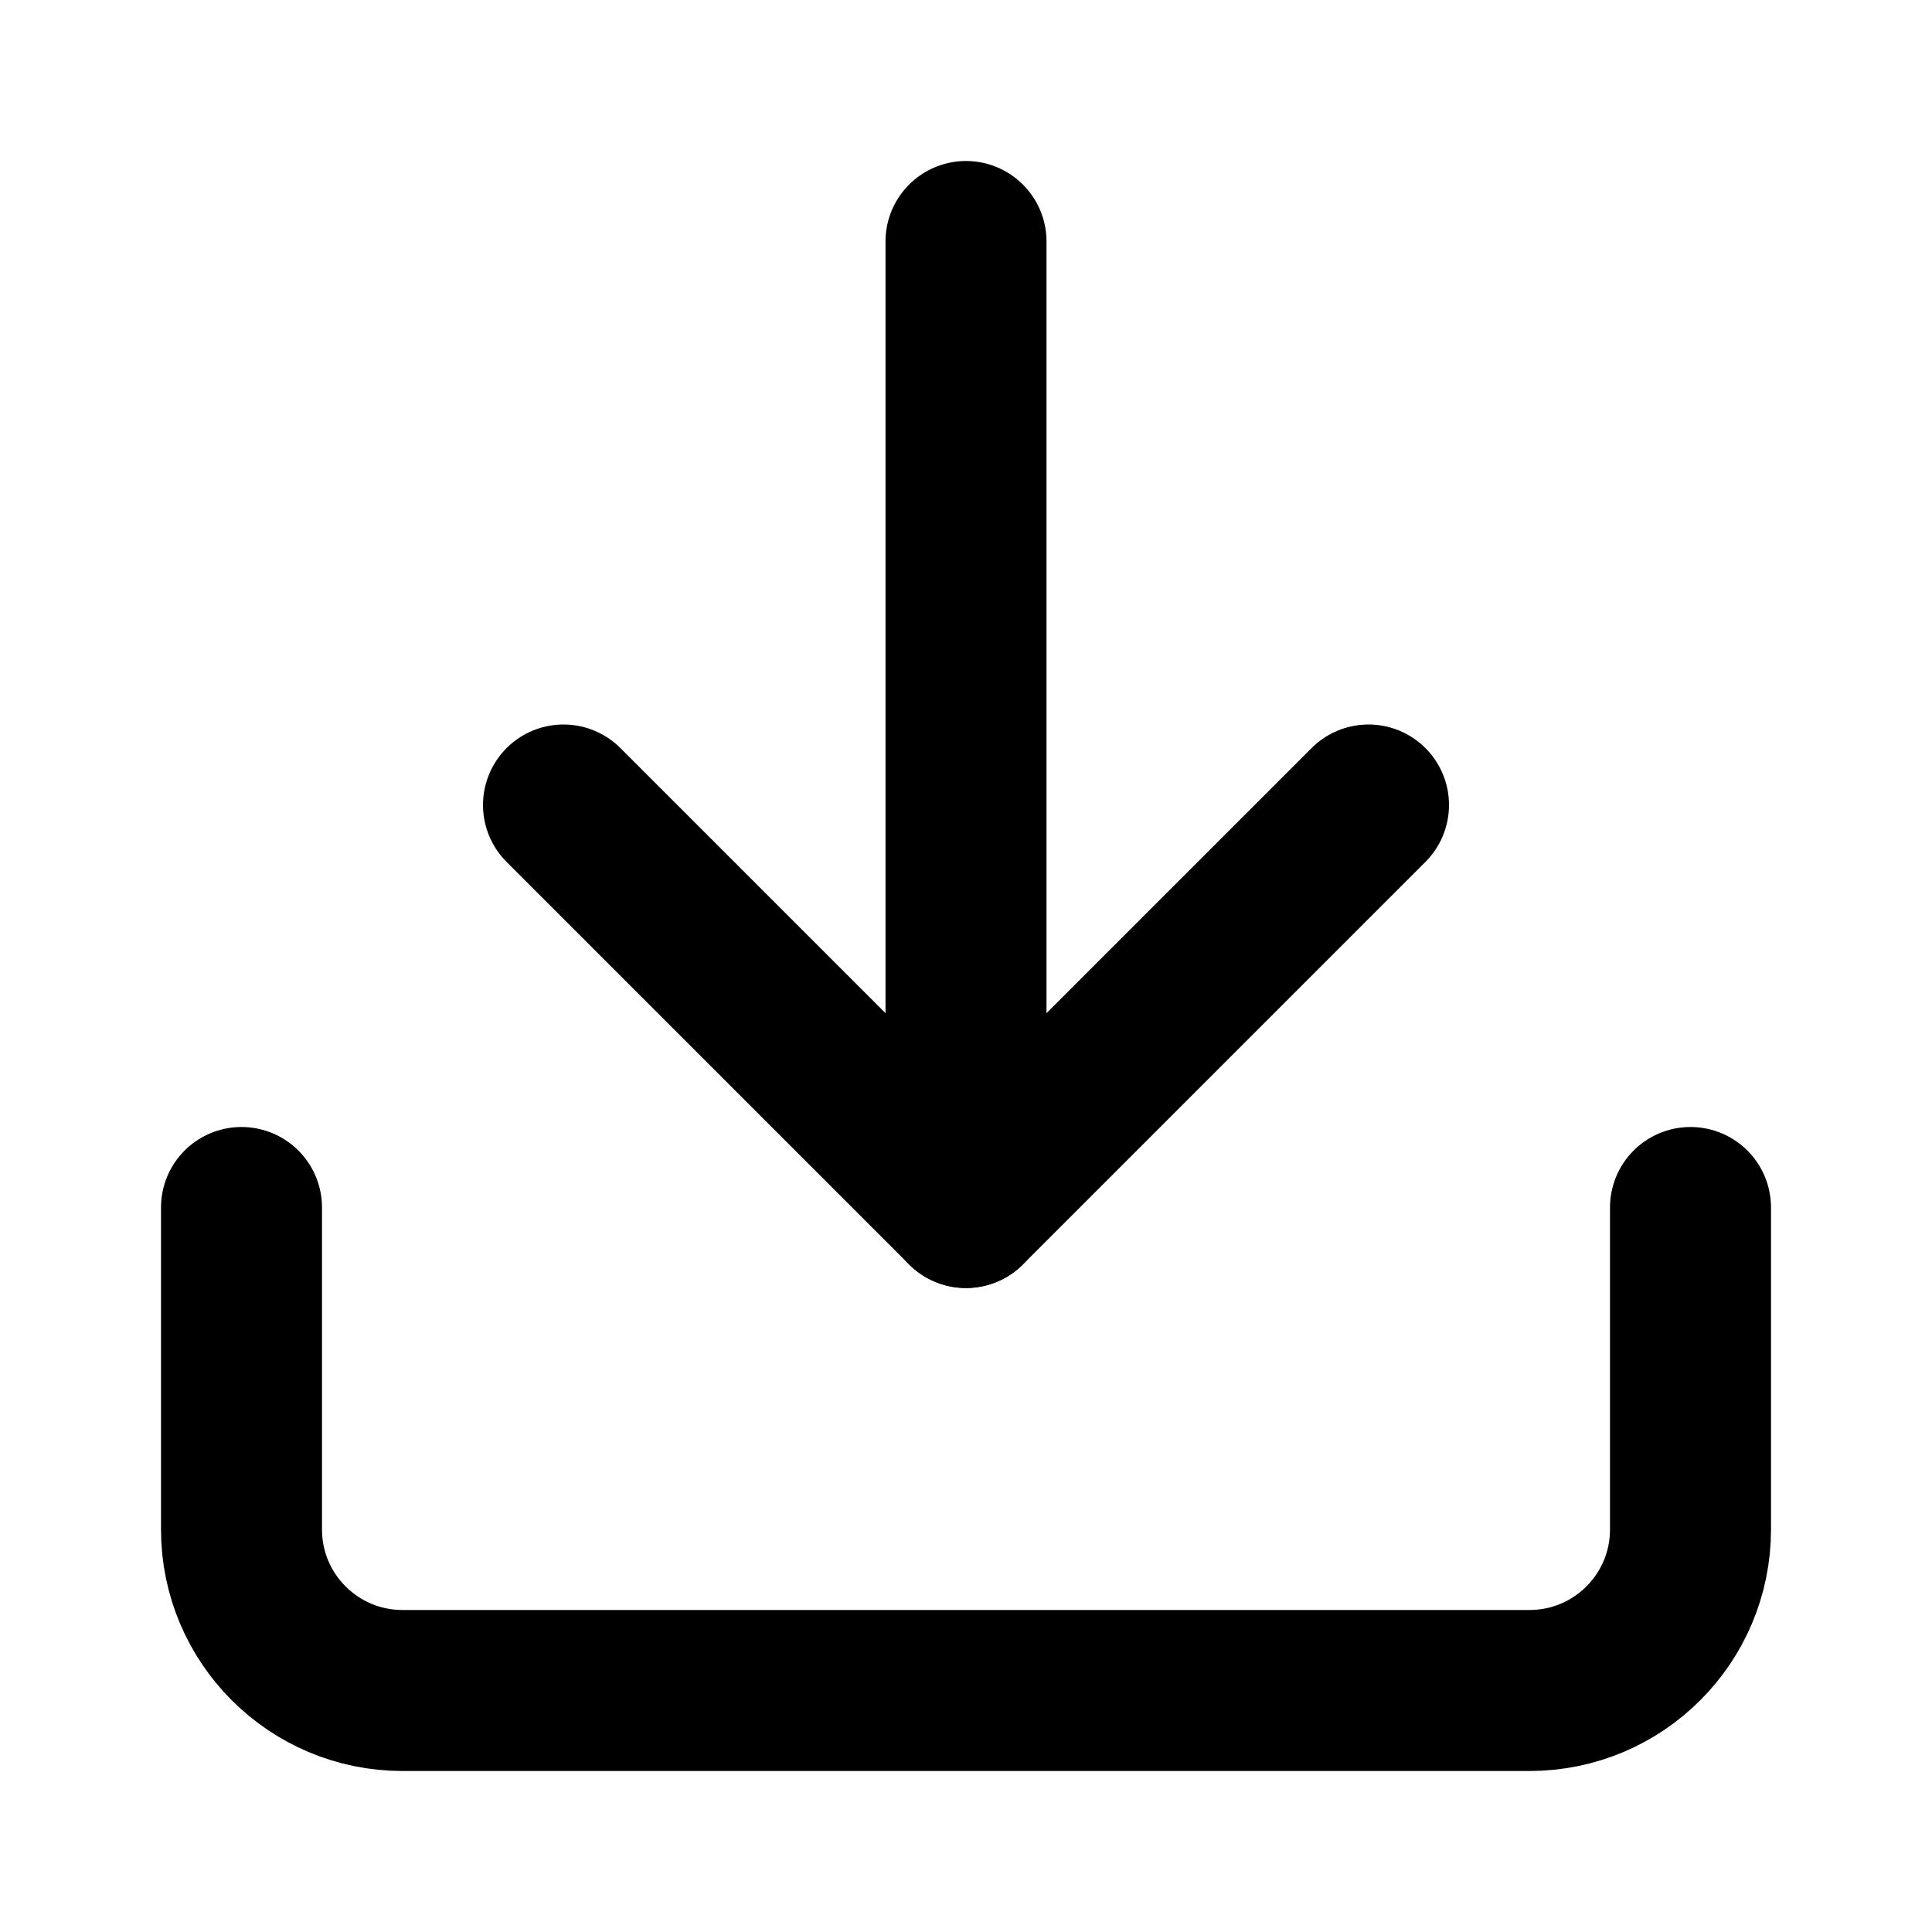
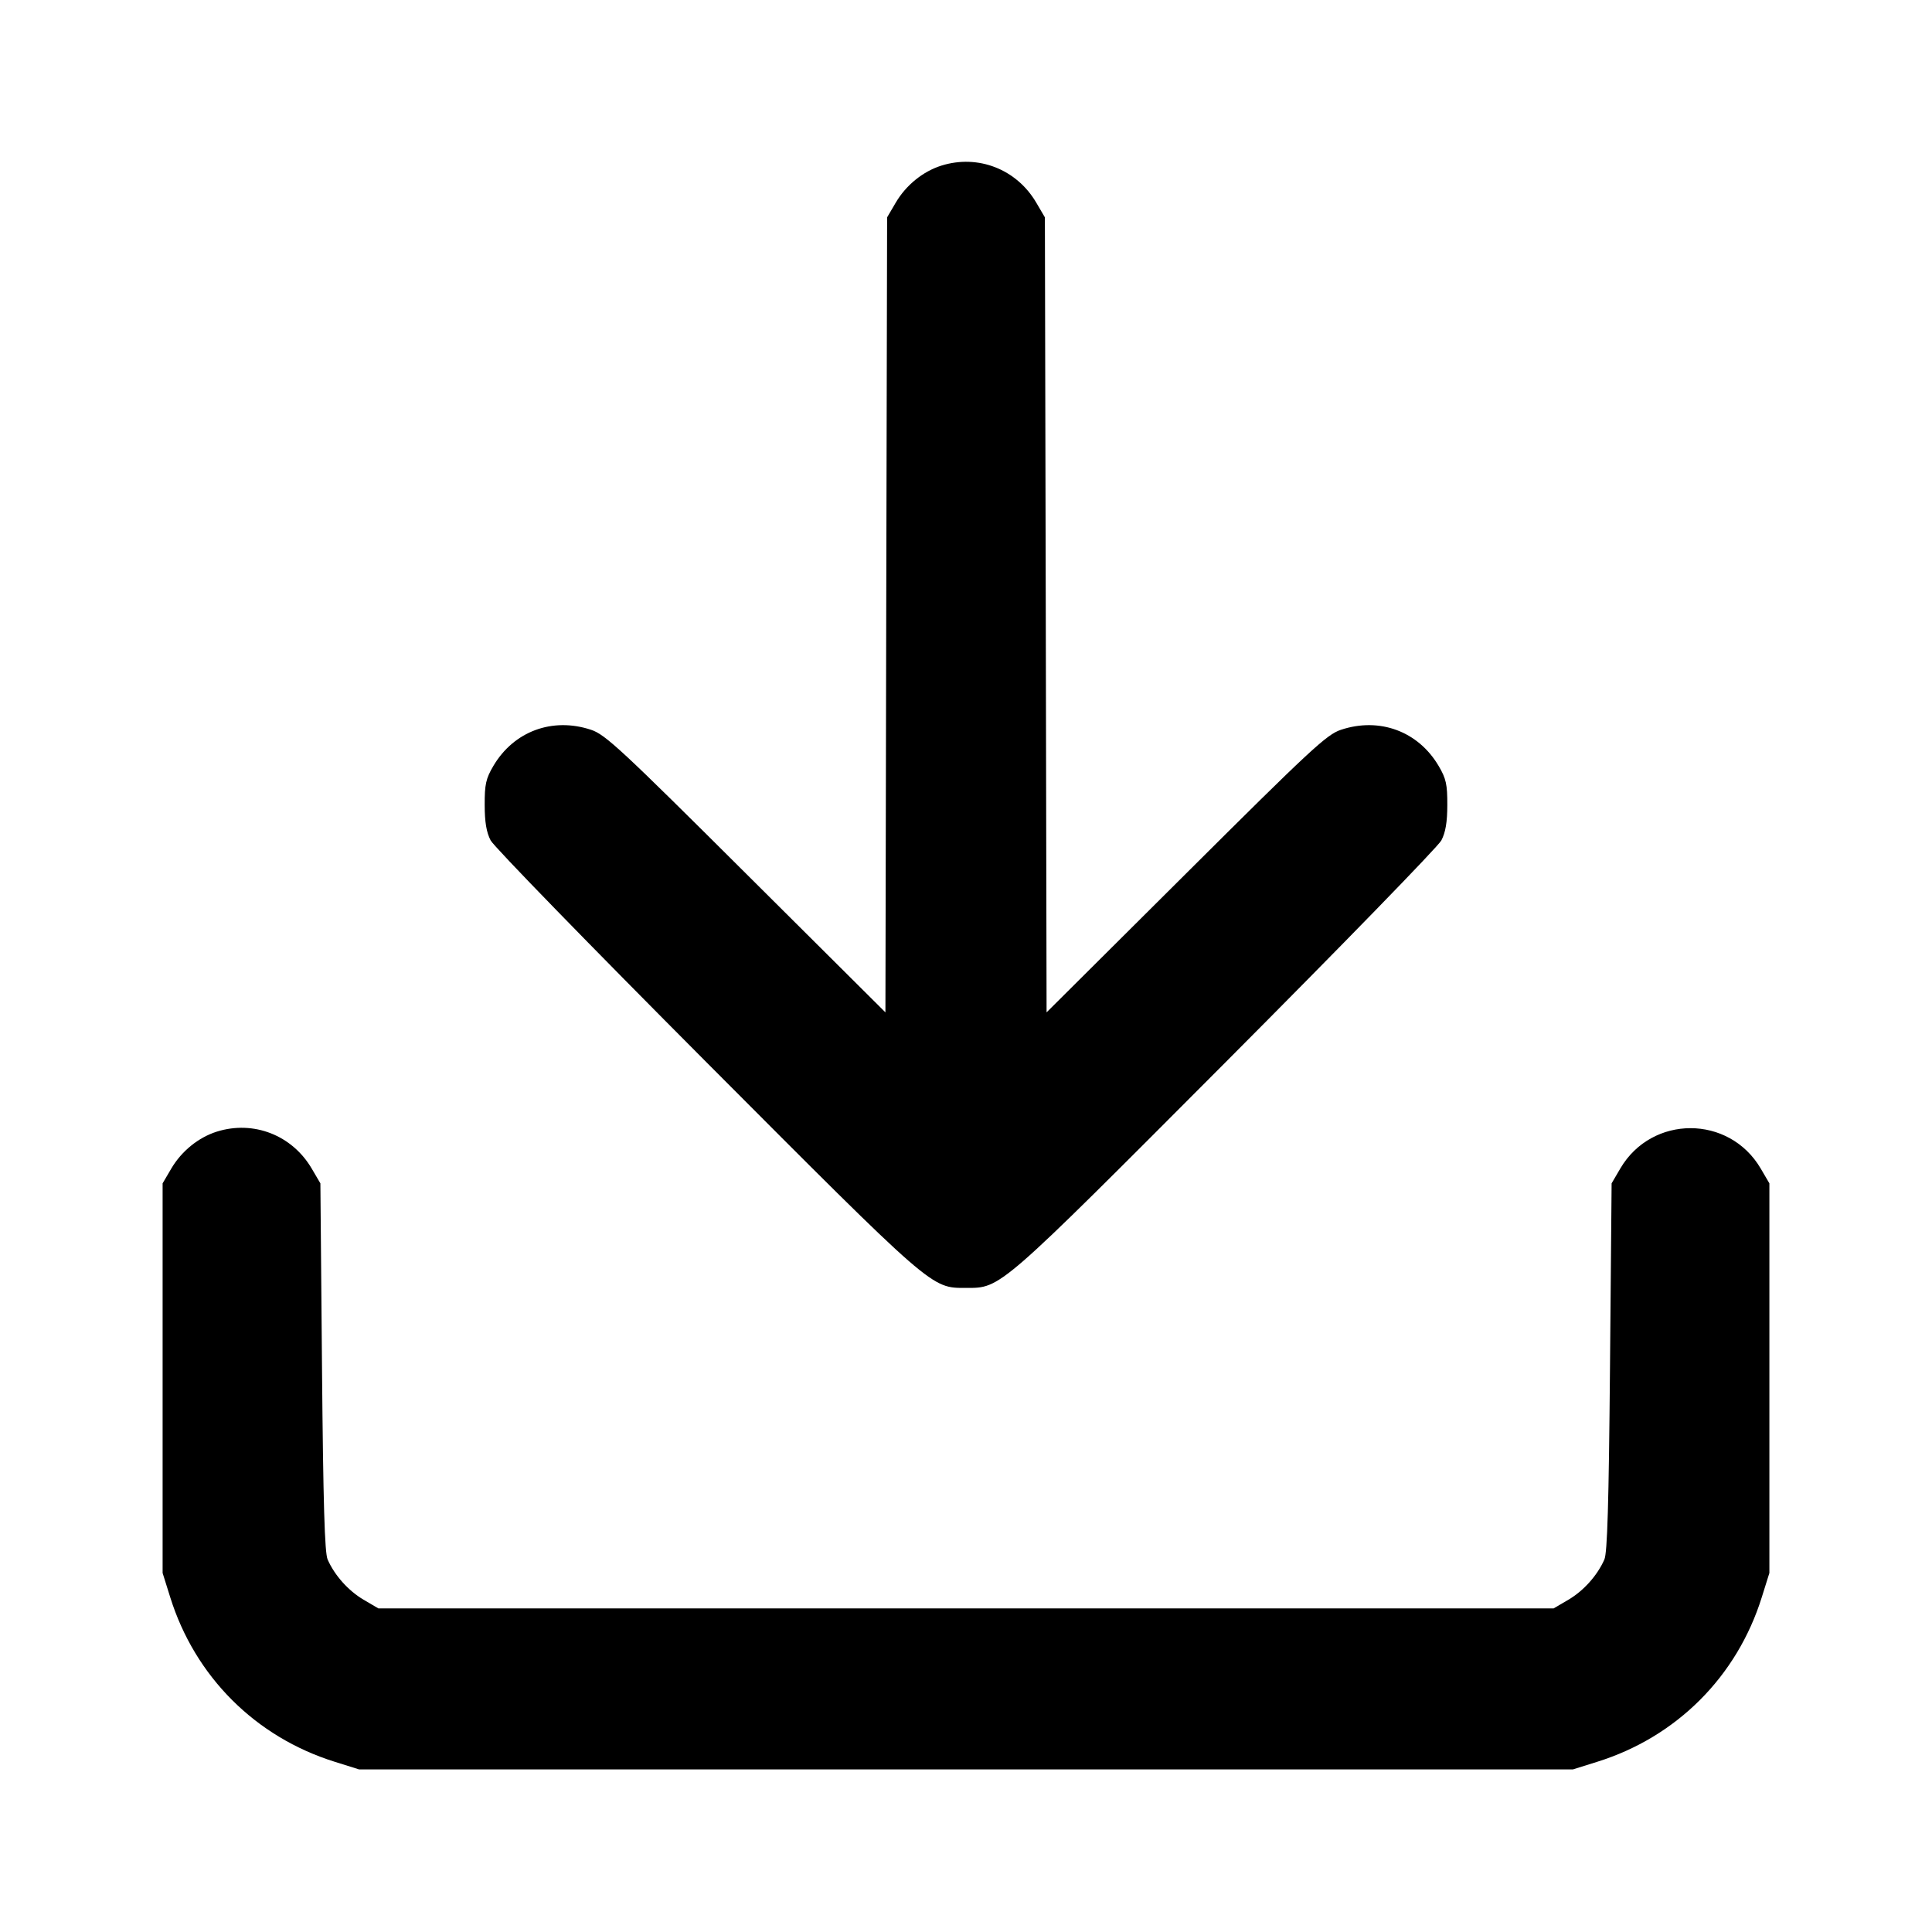
- <svg xmlns="http://www.w3.org/2000/svg" width="24" height="24" viewBox="0 0 24 24" fill="none" stroke="#000000" stroke-width="2" stroke-linecap="round" stroke-linejoin="round">
-   <path d="M12 15V3" />
-   <path d="M21 15v4a2 2 0 0 1-2 2H5a2 2 0 0 1-2-2v-4" />
-   <path d="m7 10 5 5 5-5" />
+ <svg xmlns="http://www.w3.org/2000/svg" width="24" height="24" viewBox="0 0 24 24">
+   <path d="M11.695 2.057 C 11.466 2.129,11.256 2.299,11.128 2.516 L 11.020 2.700 11.009 7.638 L 10.999 12.576 9.269 10.854 C 7.721 9.312,7.519 9.124,7.343 9.066 C 6.863 8.906,6.382 9.084,6.128 9.516 C 6.036 9.672,6.020 9.745,6.021 10.000 C 6.021 10.212,6.043 10.341,6.095 10.440 C 6.135 10.517,7.341 11.756,8.774 13.194 C 11.607 16.036,11.565 15.999,12.000 15.999 C 12.435 15.999,12.393 16.036,15.226 13.194 C 16.659 11.756,17.865 10.517,17.905 10.440 C 17.957 10.341,17.979 10.212,17.979 10.000 C 17.980 9.745,17.964 9.672,17.872 9.516 C 17.618 9.084,17.137 8.906,16.657 9.066 C 16.481 9.124,16.279 9.312,14.731 10.854 L 13.001 12.576 12.991 7.638 L 12.980 2.700 12.872 2.516 C 12.628 2.101,12.150 1.915,11.695 2.057 M2.695 14.057 C 2.466 14.129,2.256 14.299,2.128 14.516 L 2.020 14.700 2.020 17.120 L 2.020 19.540 2.114 19.840 C 2.422 20.827,3.173 21.578,4.160 21.886 L 4.460 21.980 12.000 21.980 L 19.540 21.980 19.840 21.886 C 20.827 21.578,21.578 20.827,21.886 19.840 L 21.980 19.540 21.980 17.120 L 21.980 14.700 21.871 14.514 C 21.479 13.848,20.521 13.848,20.129 14.514 L 20.020 14.700 20.000 16.980 C 19.985 18.681,19.967 19.289,19.930 19.373 C 19.842 19.572,19.672 19.761,19.484 19.872 L 19.300 19.980 12.000 19.980 L 4.700 19.980 4.516 19.872 C 4.328 19.761,4.158 19.572,4.070 19.373 C 4.033 19.289,4.015 18.681,4.000 16.980 L 3.980 14.700 3.872 14.516 C 3.628 14.101,3.150 13.915,2.695 14.057 " stroke="none" fill-rule="evenodd" fill="black" />
</svg>
